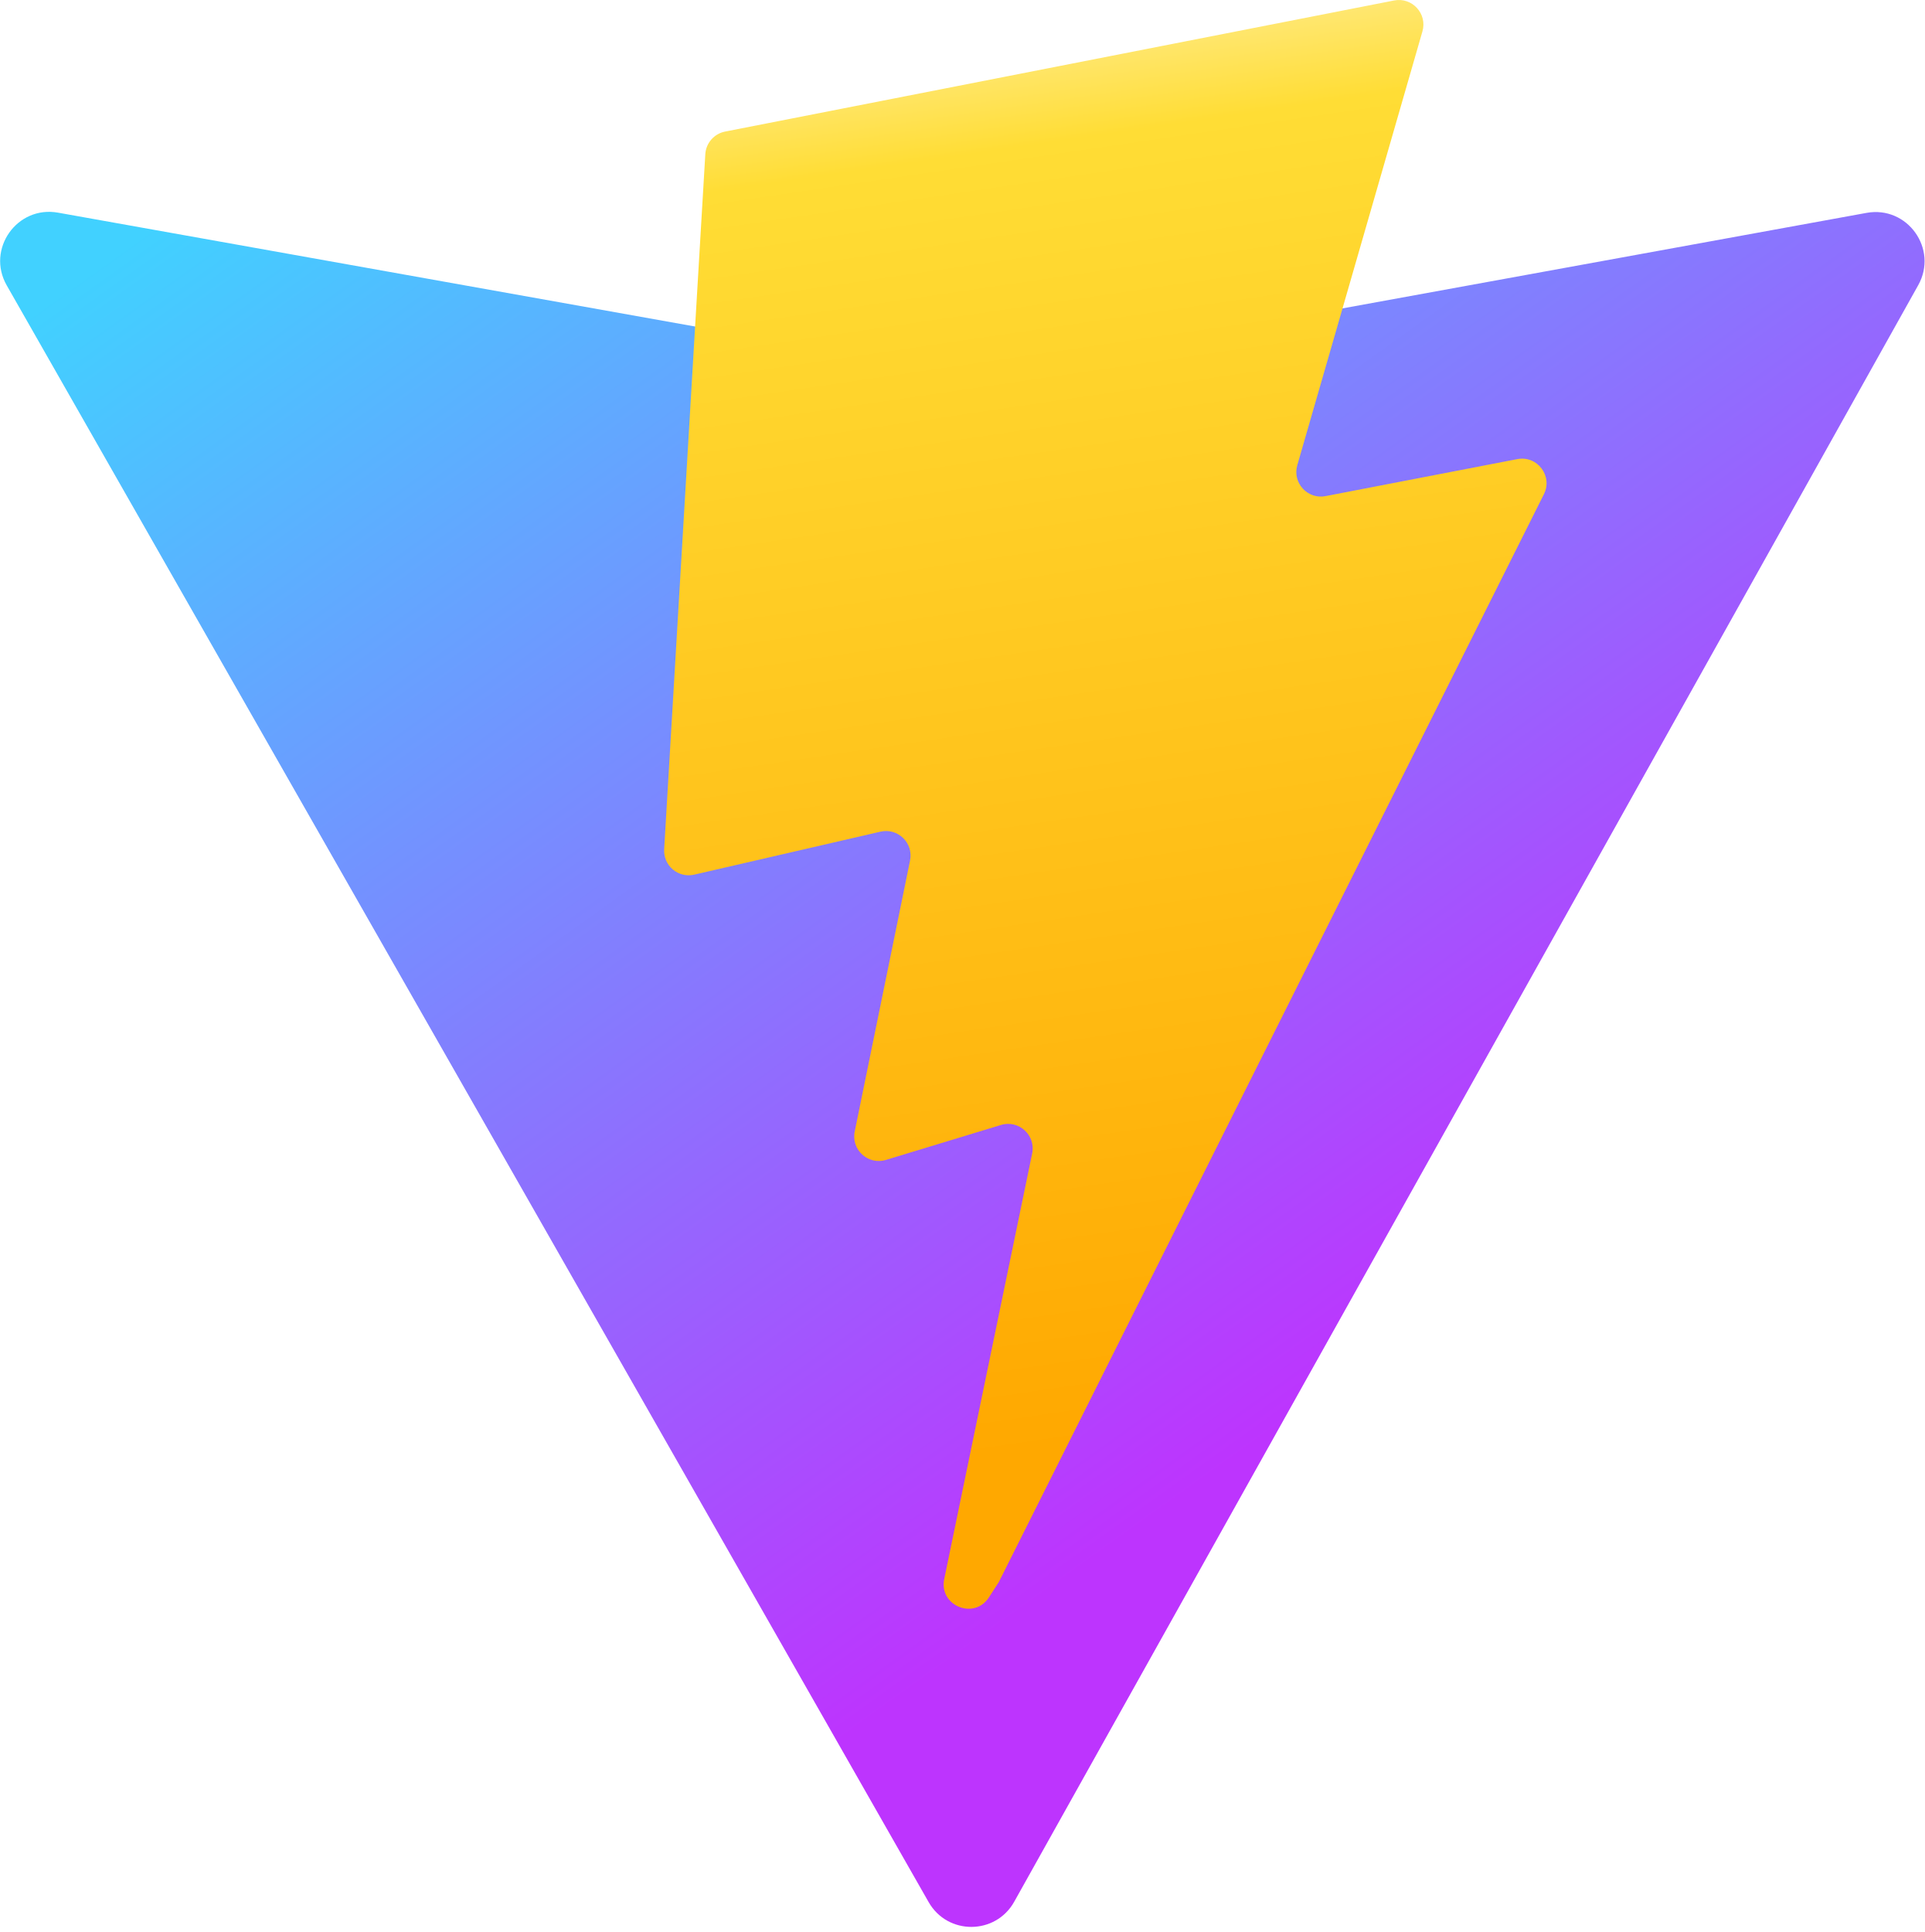
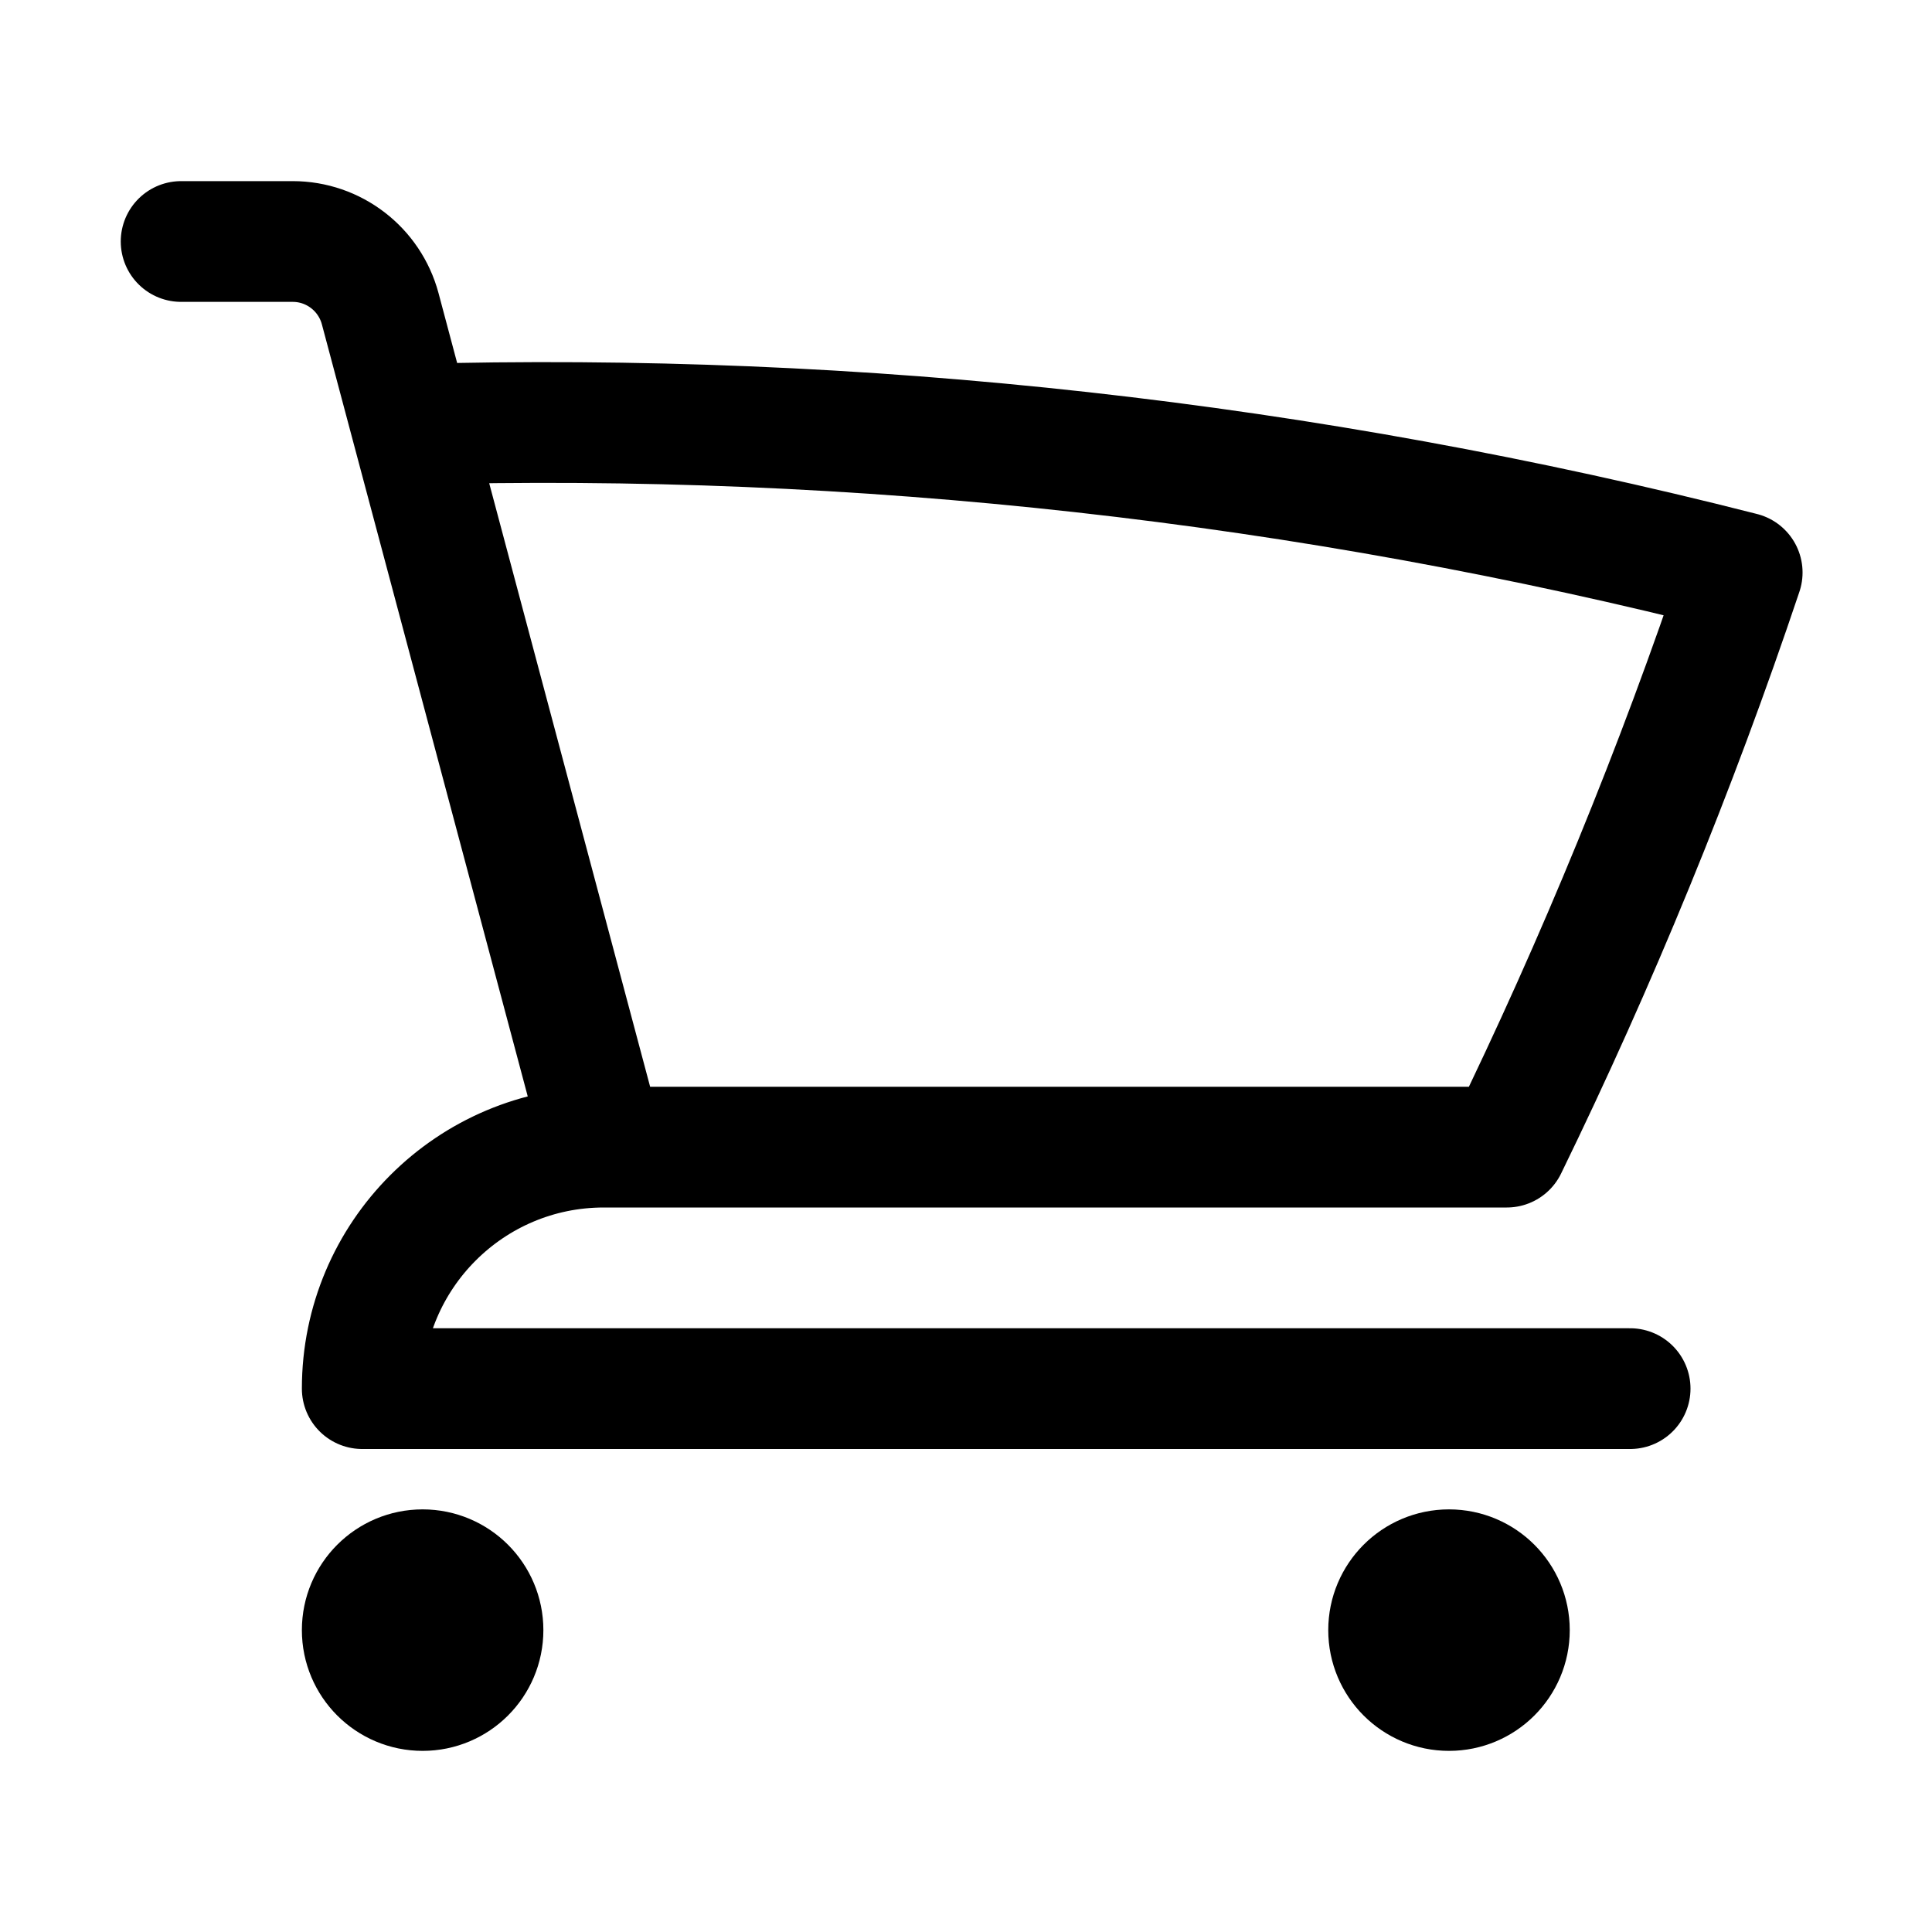
- <svg xmlns="http://www.w3.org/2000/svg" aria-hidden="true" role="img" class="iconify iconify--logos" width="31.88" height="32" preserveAspectRatio="xMidYMid meet" viewBox="0 0 256 257">
-   <defs>
-     <linearGradient id="IconifyId1813088fe1fbc01fb466" x1="-.828%" x2="57.636%" y1="7.652%" y2="78.411%">
-       <stop offset="0%" stop-color="#41D1FF" />
-       <stop offset="100%" stop-color="#BD34FE" />
-     </linearGradient>
-     <linearGradient id="IconifyId1813088fe1fbc01fb467" x1="43.376%" x2="50.316%" y1="2.242%" y2="89.03%">
-       <stop offset="0%" stop-color="#FFEA83" />
-       <stop offset="8.333%" stop-color="#FFDD35" />
-       <stop offset="100%" stop-color="#FFA800" />
-     </linearGradient>
-   </defs>
-   <path fill="url(#IconifyId1813088fe1fbc01fb466)" d="M255.153 37.938L134.897 252.976c-2.483 4.44-8.862 4.466-11.382.048L.875 37.958c-2.746-4.814 1.371-10.646 6.827-9.67l120.385 21.517a6.537 6.537 0 0 0 2.322-.004l117.867-21.483c5.438-.991 9.574 4.796 6.877 9.62Z" />
-   <path fill="url(#IconifyId1813088fe1fbc01fb467)" d="M185.432.063L96.44 17.501a3.268 3.268 0 0 0-2.634 3.014l-5.474 92.456a3.268 3.268 0 0 0 3.997 3.378l24.777-5.718c2.318-.535 4.413 1.507 3.936 3.838l-7.361 36.047c-.495 2.426 1.782 4.5 4.151 3.78l15.304-4.649c2.372-.72 4.652 1.36 4.15 3.788l-11.698 56.621c-.732 3.542 3.979 5.473 5.943 2.437l1.313-2.028l72.516-144.72c1.215-2.423-.88-5.186-3.54-4.672l-25.505 4.922c-2.396.462-4.435-1.77-3.759-4.114l16.646-57.705c.677-2.35-1.37-4.583-3.769-4.113Z" />
+ <svg xmlns="http://www.w3.org/2000/svg" fill="none" viewBox="0 0 24 24" stroke-width="1.5" stroke="currentColor" class="w-6 h-6">
+   <path stroke-linecap="round" stroke-linejoin="round" d="M2.25 3h1.386c.51 0 .955.343 1.087.835l.383 1.437M7.5 14.25a3 3 0 0 0-3 3h15.75m-12.75-3h11.218c1.121-2.3 2.1-4.684 2.924-7.138a60.114 60.114 0 0 0-16.536-1.84M7.5 14.25 5.106 5.272M6 20.25a.75.75 0 1 1-1.5 0 .75.75 0 0 1 1.5 0Zm12.75 0a.75.75 0 1 1-1.5 0 .75.75 0 0 1 1.5 0Z" />
</svg>
